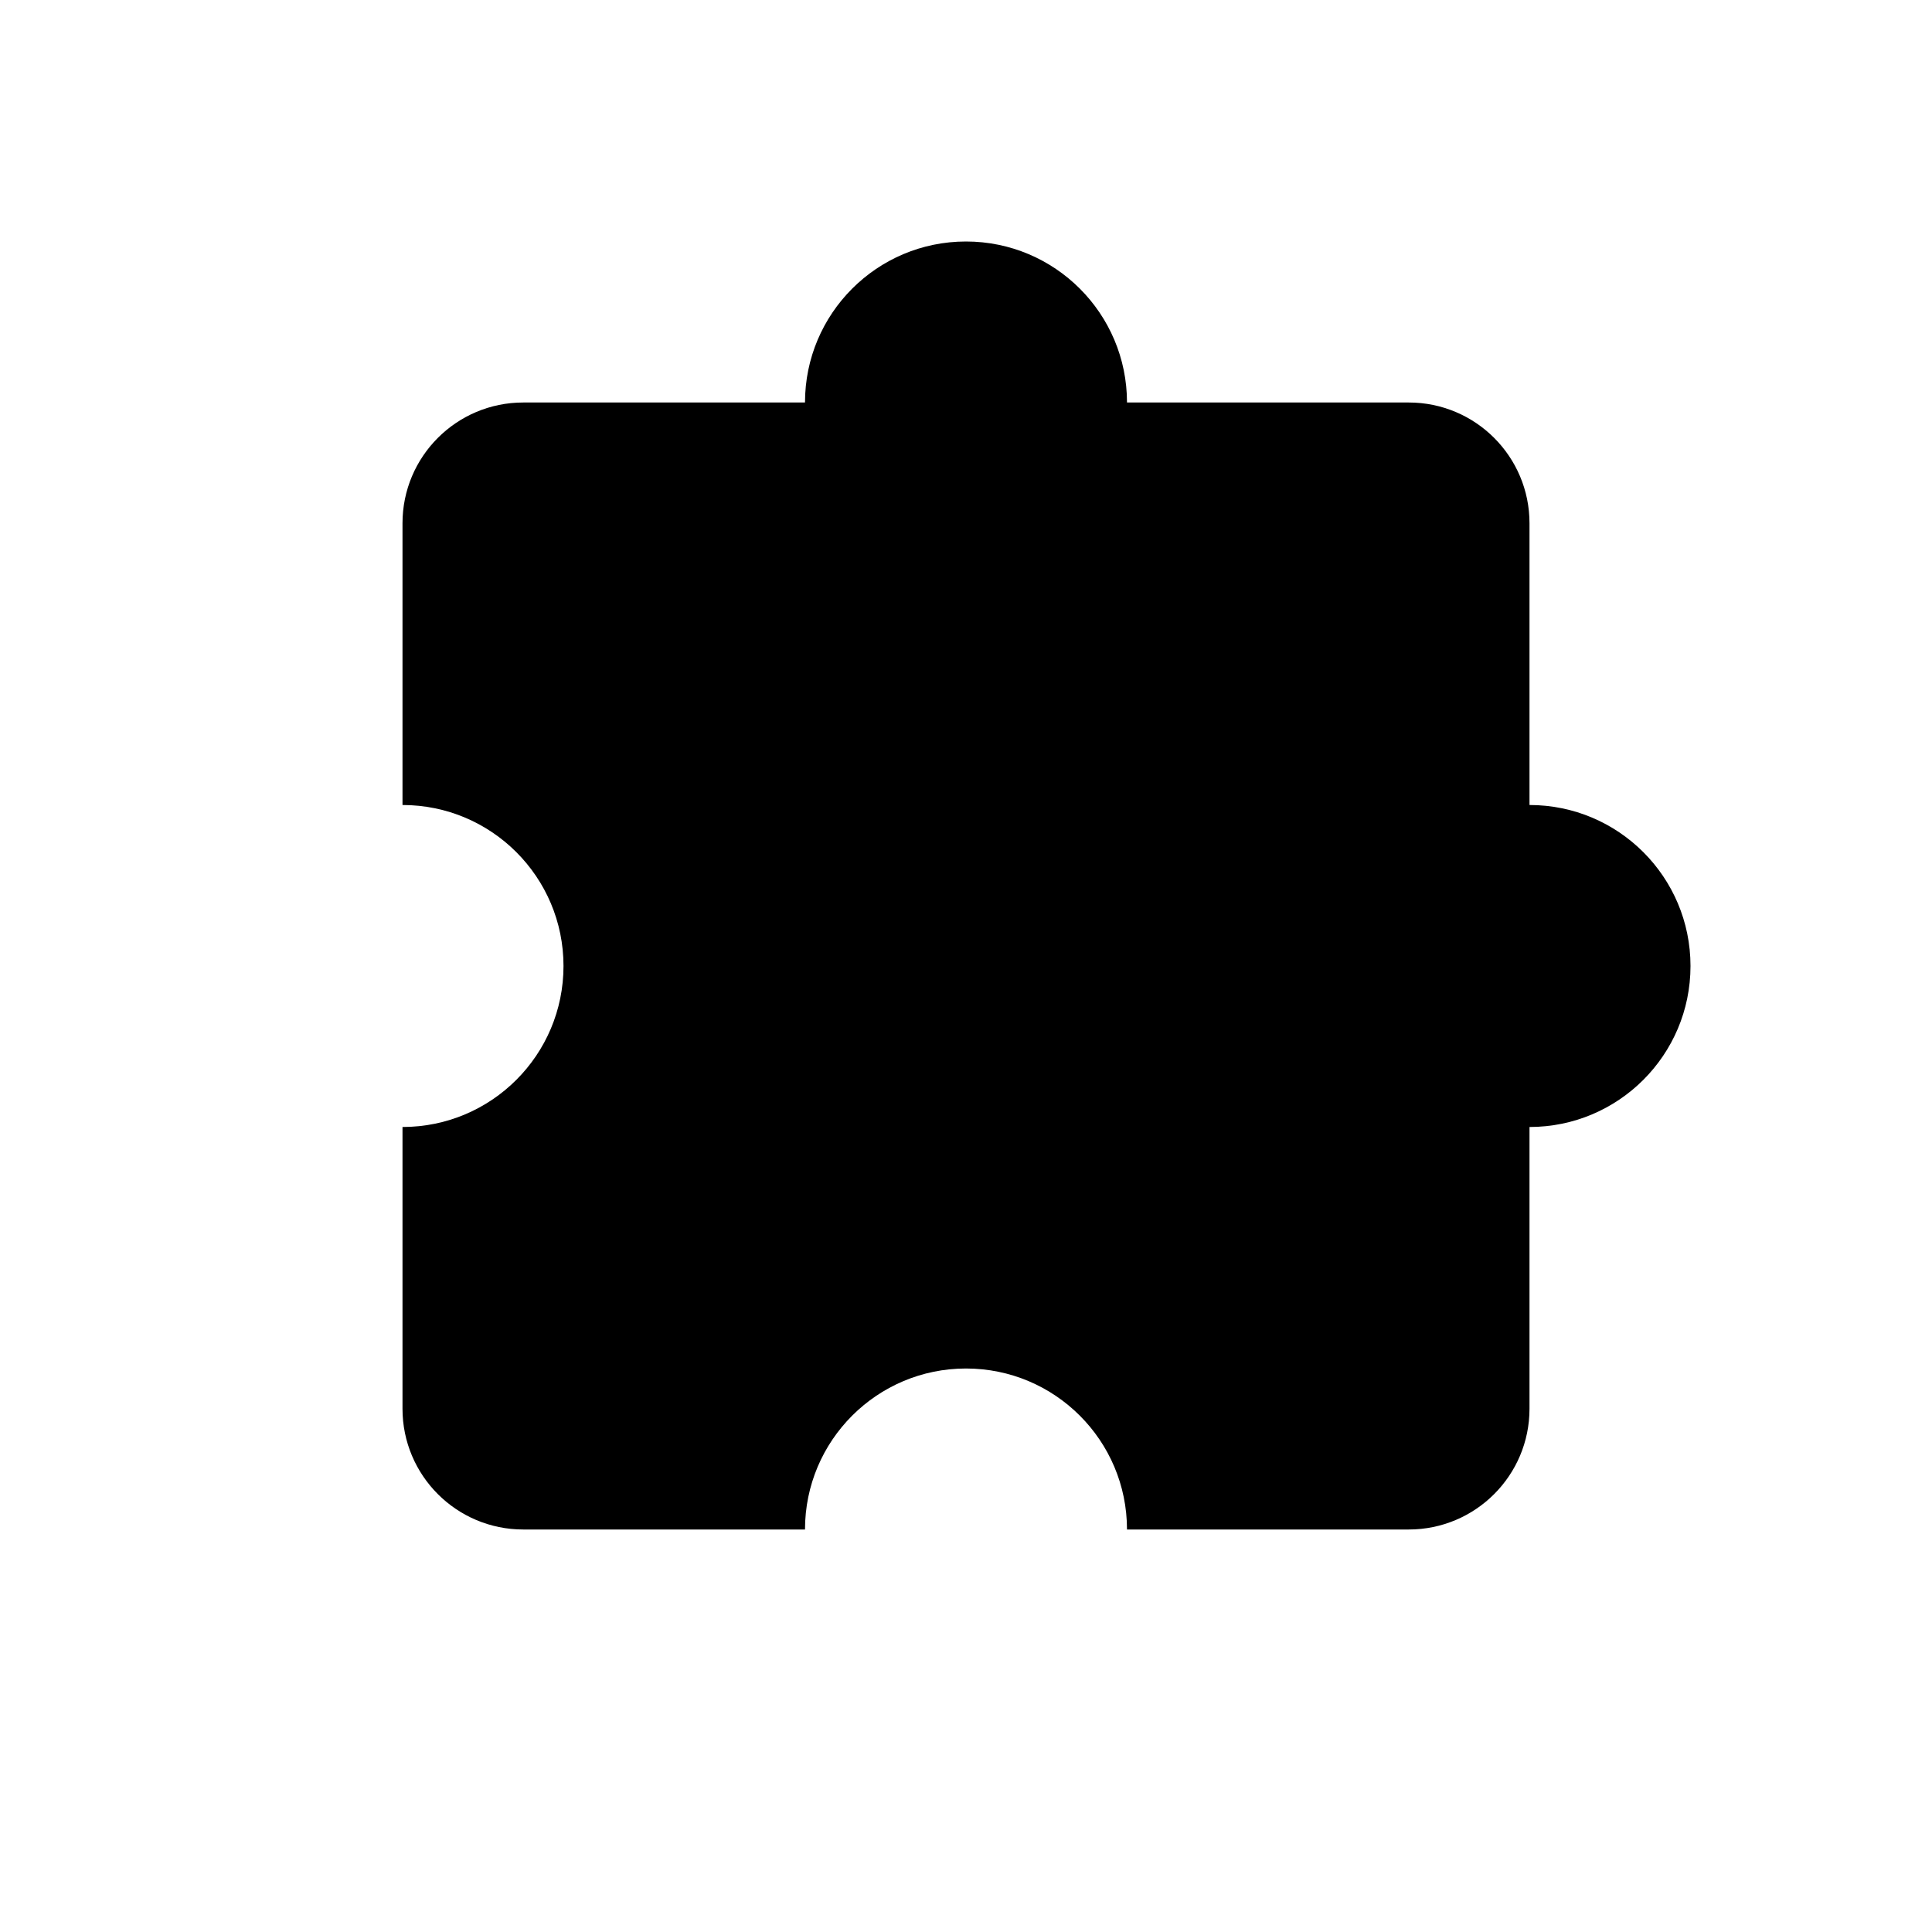
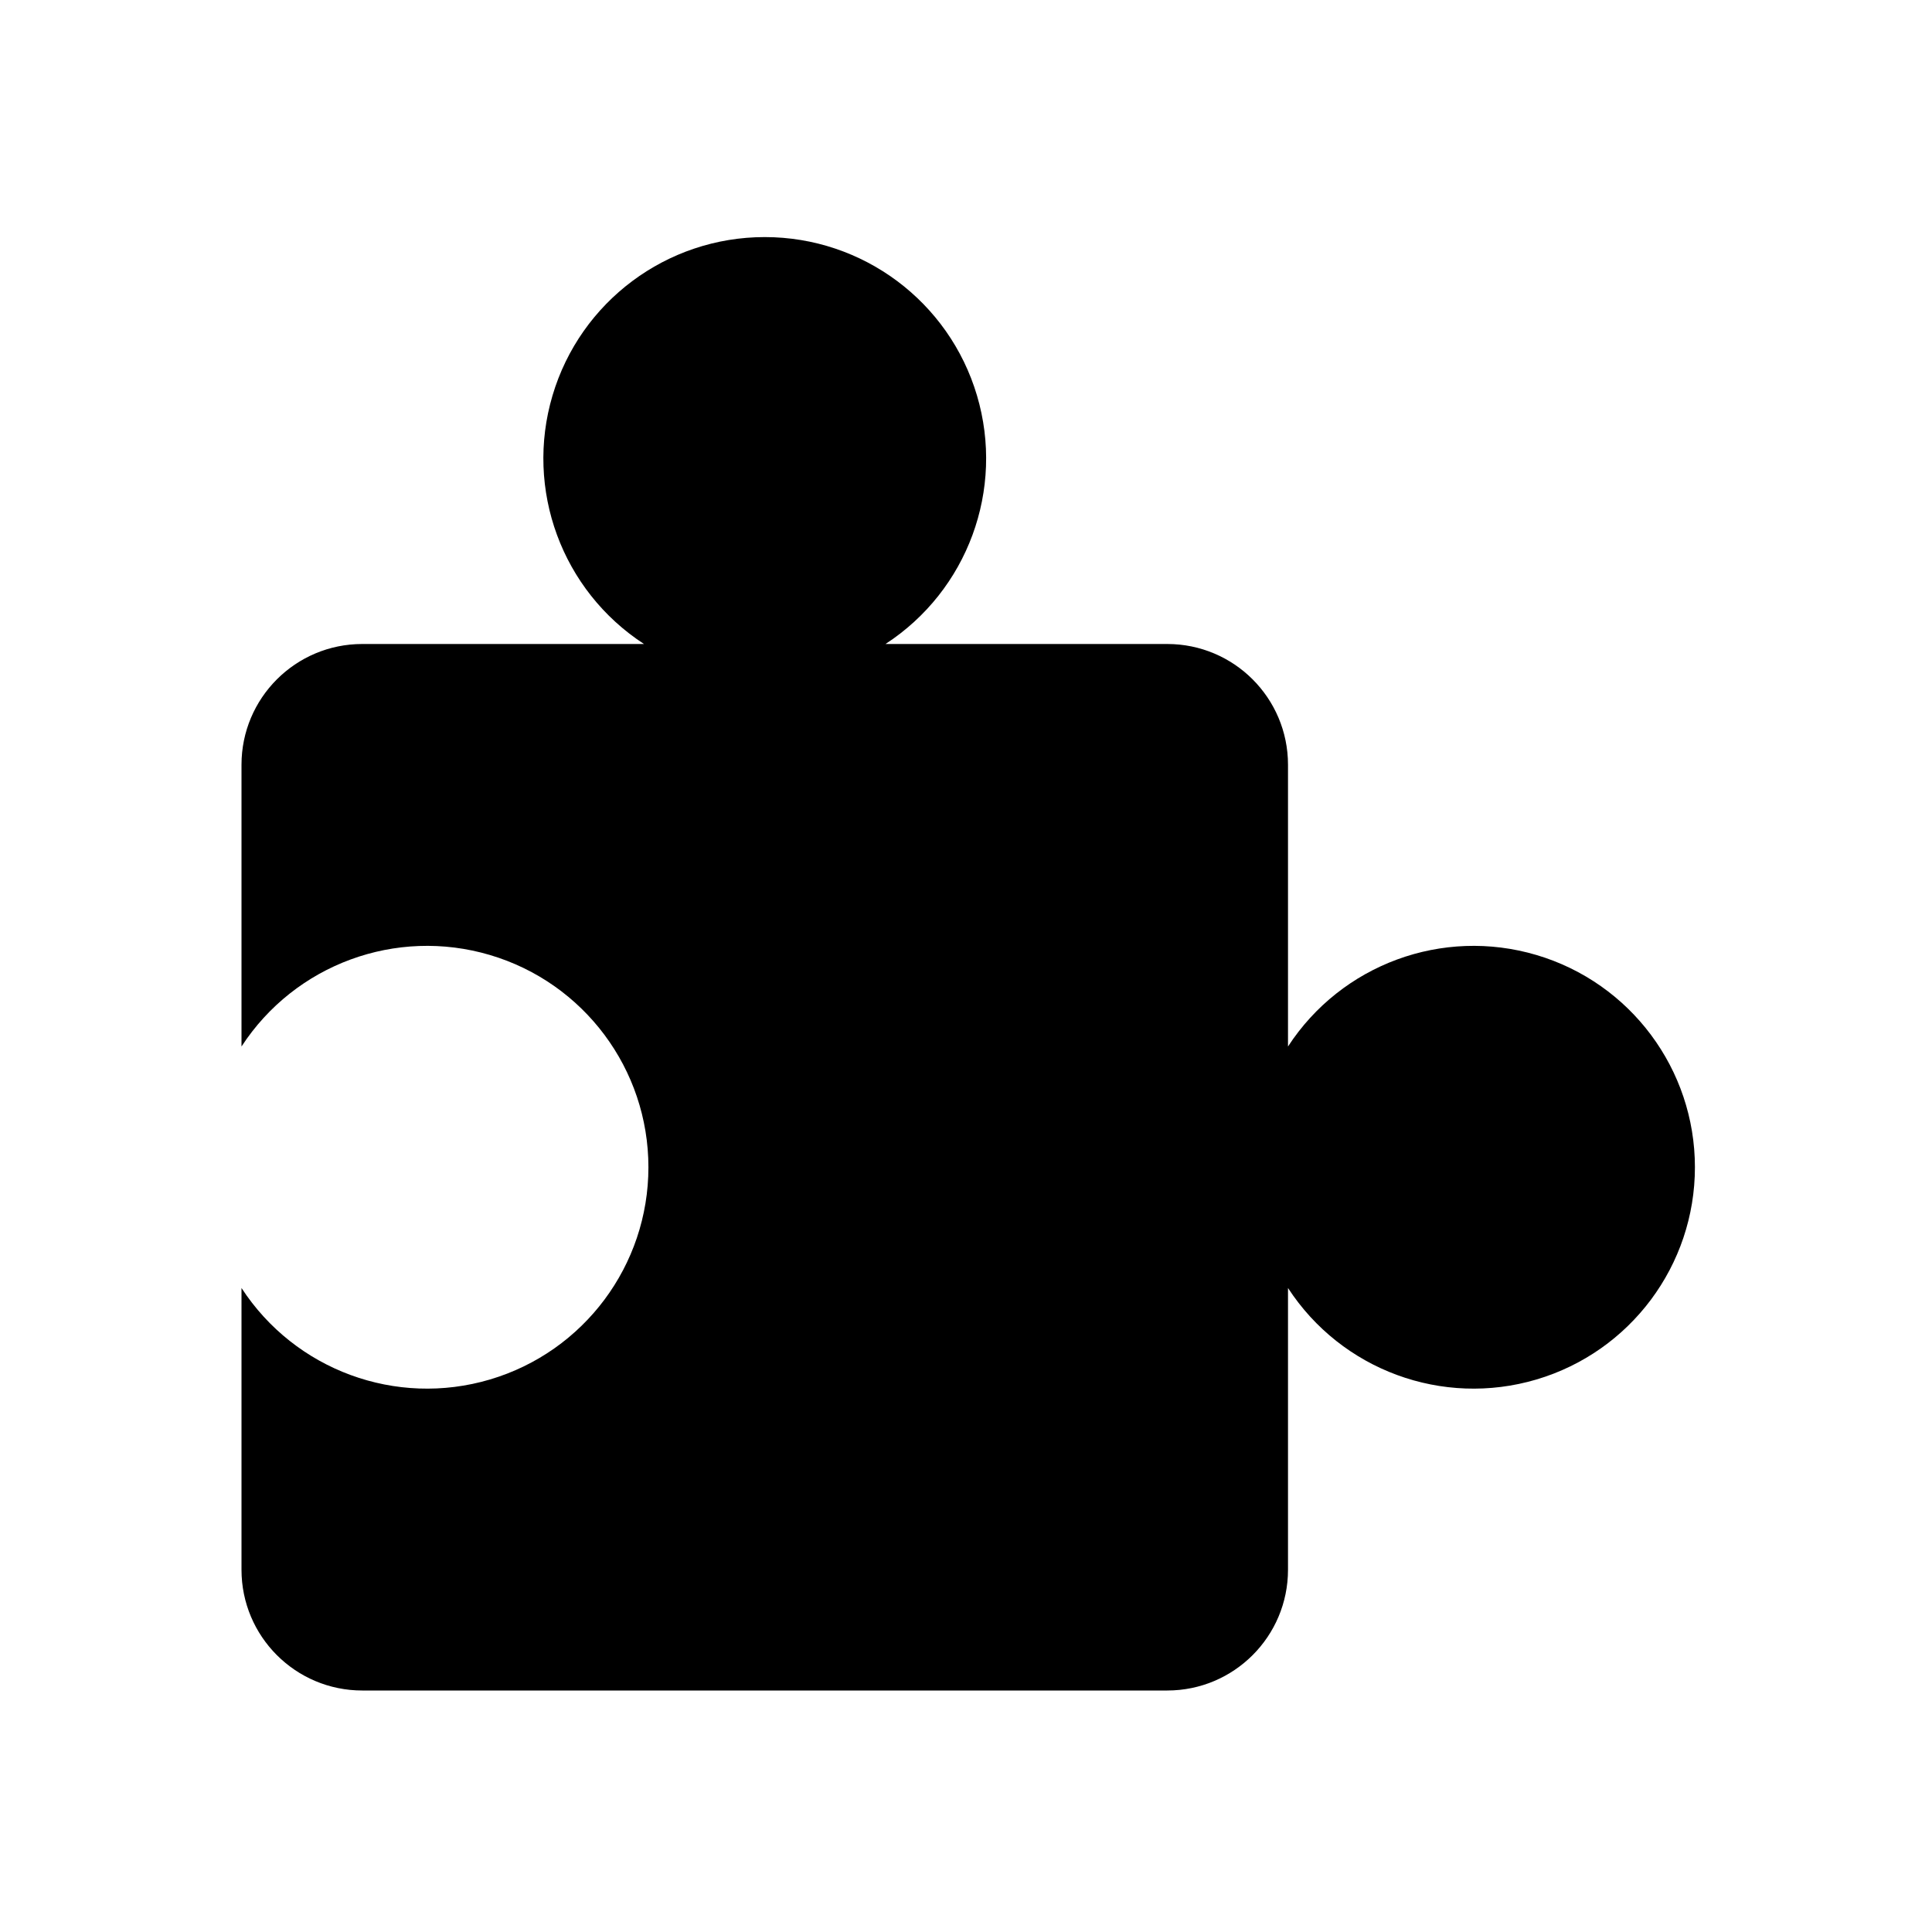
<svg xmlns="http://www.w3.org/2000/svg" viewBox="0 0 24 24">
-   <path d="M5 6.5A1.5 1.5 0 0 1 6.5 5H10a2 2 0 1 1 4 0h3.5A1.5 1.5 0 0 1 19 6.5V10a2 2 0 1 1 0 4v3.5a1.5 1.5 0 0 1-1.5 1.5H14a2 2 0 1 0-4 0H6.5A1.5 1.5 0 0 1 5 17.5V14a2 2 0 1 0 0-4Z" />
+   <path d="M4.5 8L8 8A2.75 2.75 0 1 1 11 8L14.5 8a1.5 1.5 0 0 1 1.5 1.5L16 13A2.75 2.75 0 1 1 16 16L16 19.5a1.5 1.5 0 0 1 -1.5 1.5L4.5 21a1.5 1.5 0 0 1 -1.5 -1.5L3 16A2.75 2.75 0 1 0 3 13L3 9.5a1.5 1.5 0 0 1 1.5 -1.5Z" />
</svg>
